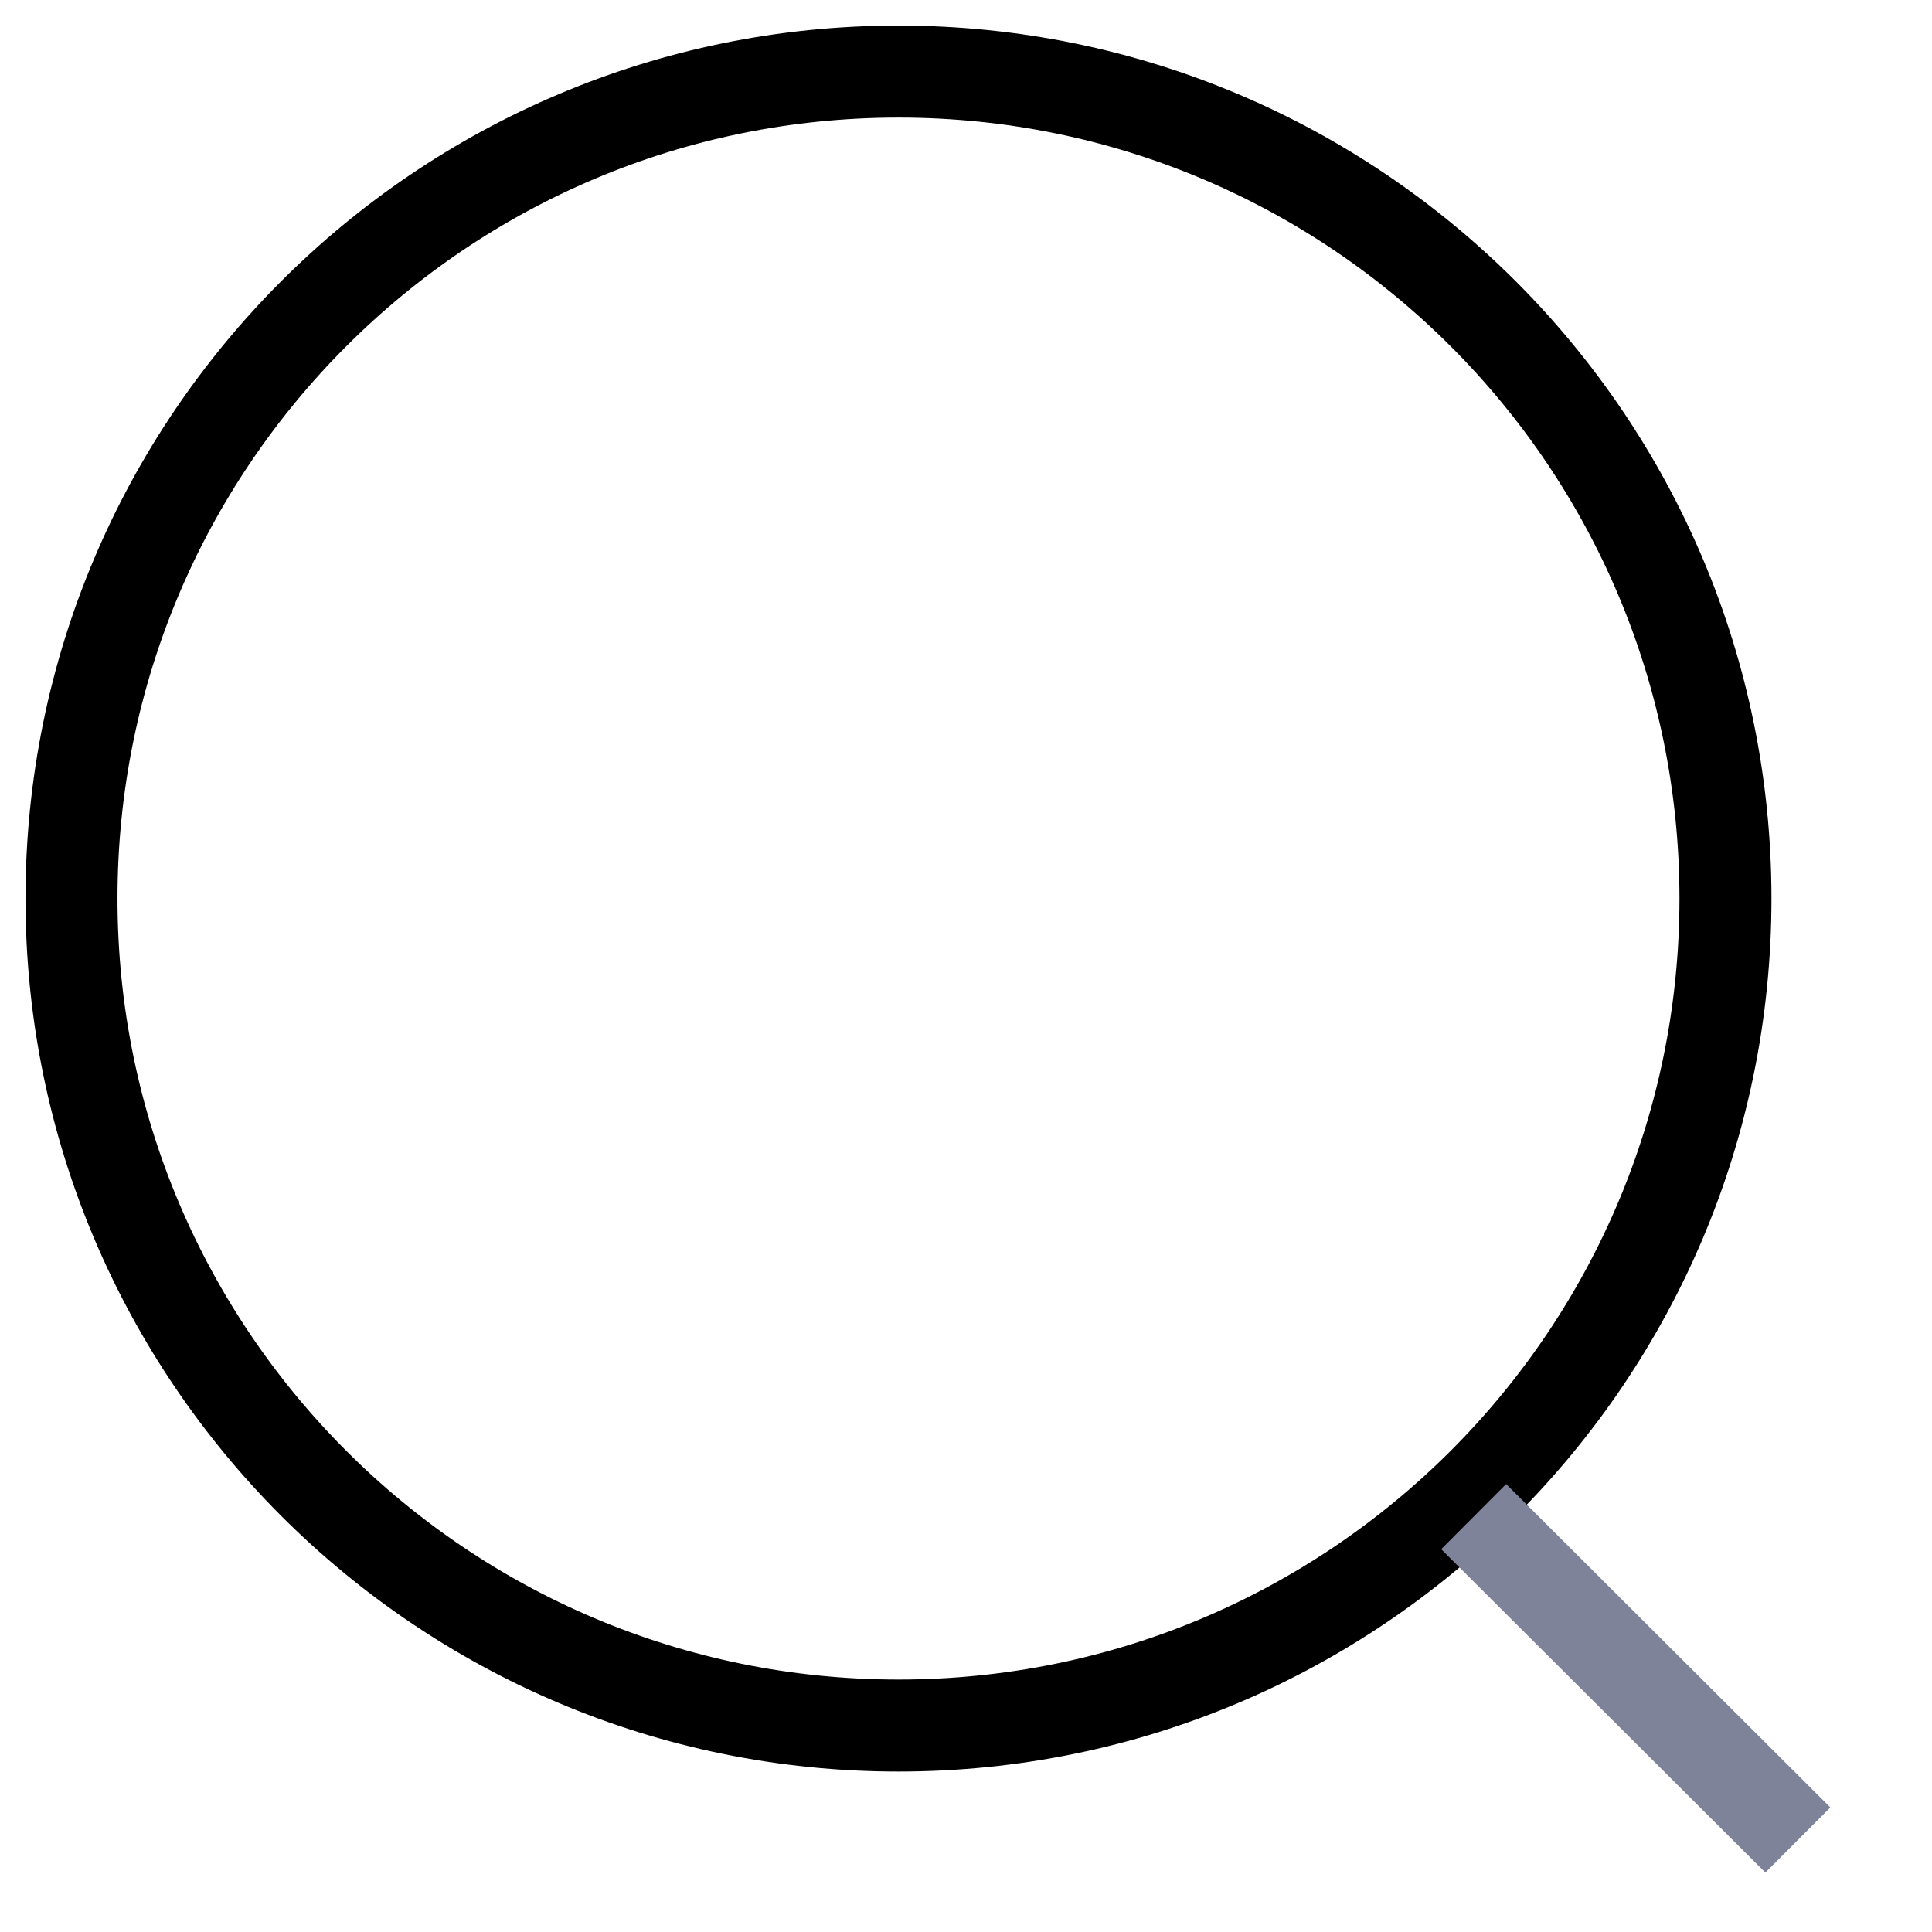
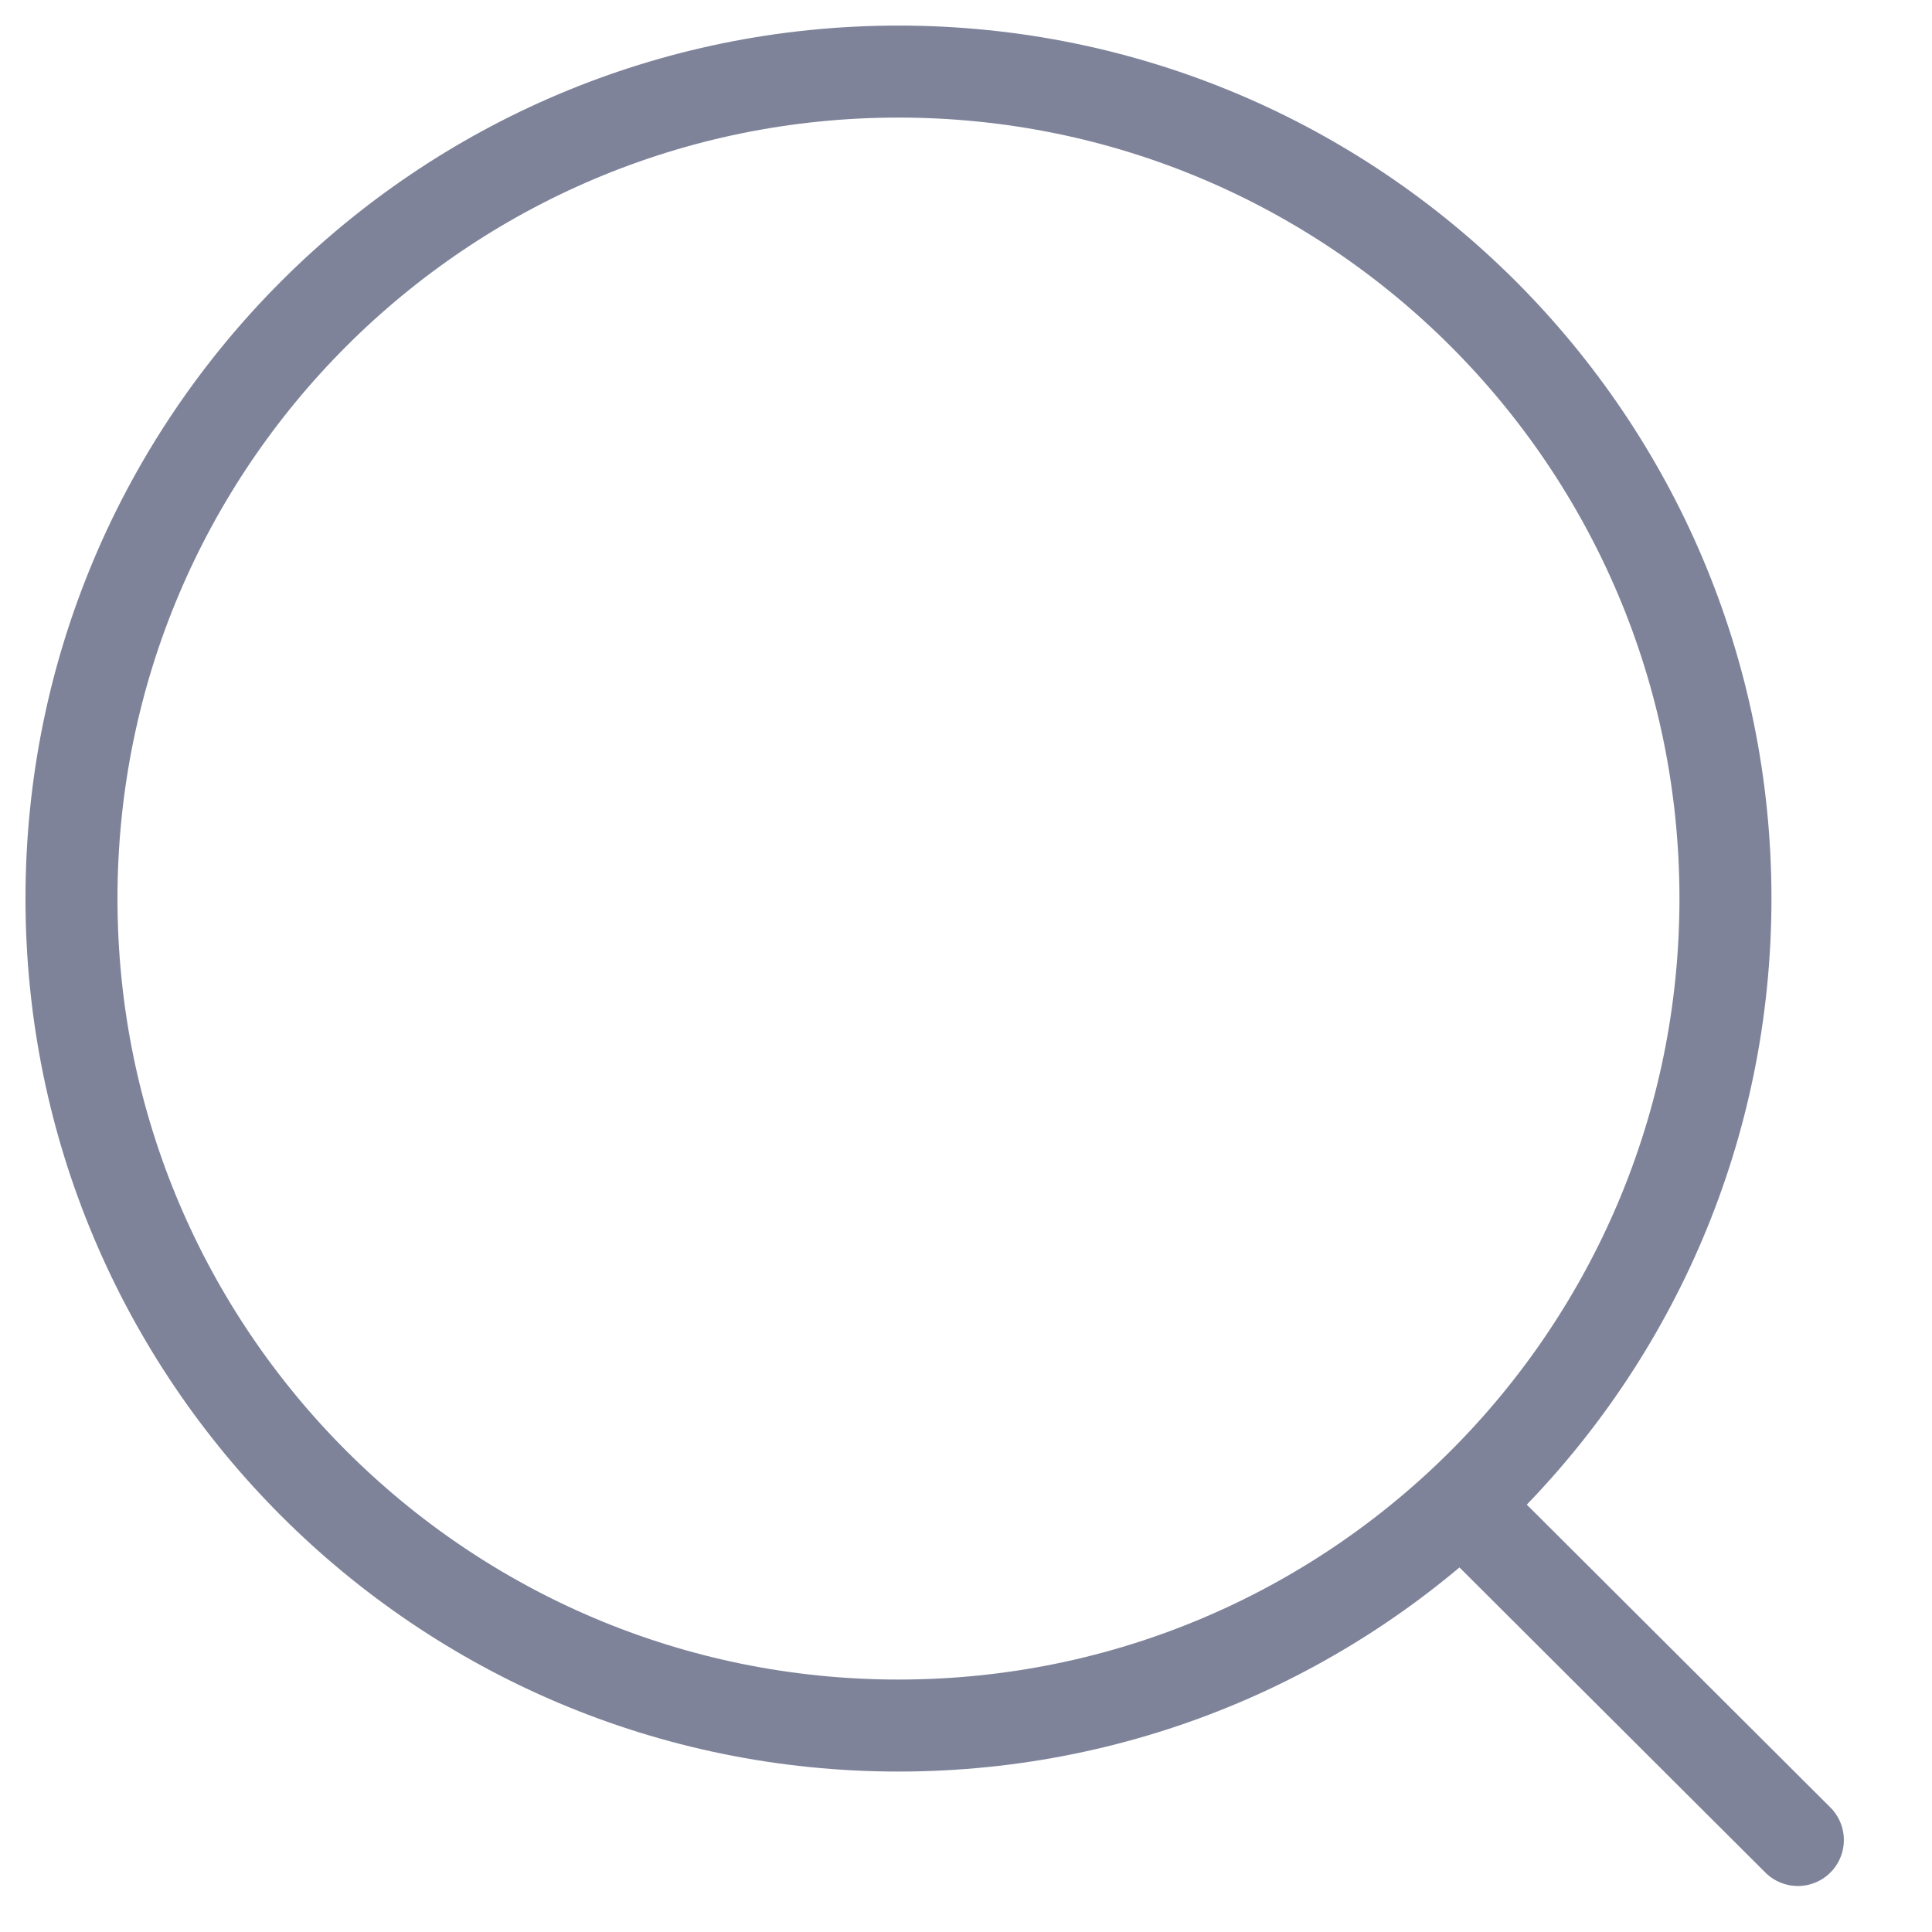
- <svg xmlns="http://www.w3.org/2000/svg" className="h-[21px] w-[21px] mobileMax:w-[16px]" viewBox="0 0 21 21" fill="none">
-   <circle cx="9.766" cy="9.767" r="8.989" stroke="currentColor" strokeLinecap="round" strokeLinejoin="round" />
-   <path d="M16.018 16.485L19.542 20" stroke="#7E839A" strokeLinecap="round" strokeLinejoin="round" />
+ <svg xmlns="http://www.w3.org/2000/svg" width="21" height="21" viewBox="0 0 21 21" fill="none">
+   <circle cx="9.766" cy="9.767" r="8.989" stroke="#7E839A" stroke-linecap="round" stroke-linejoin="round" />
+   <path d="M16.018 16.485L19.542 20" stroke="#7E839A" stroke-linecap="round" stroke-linejoin="round" />
</svg>
